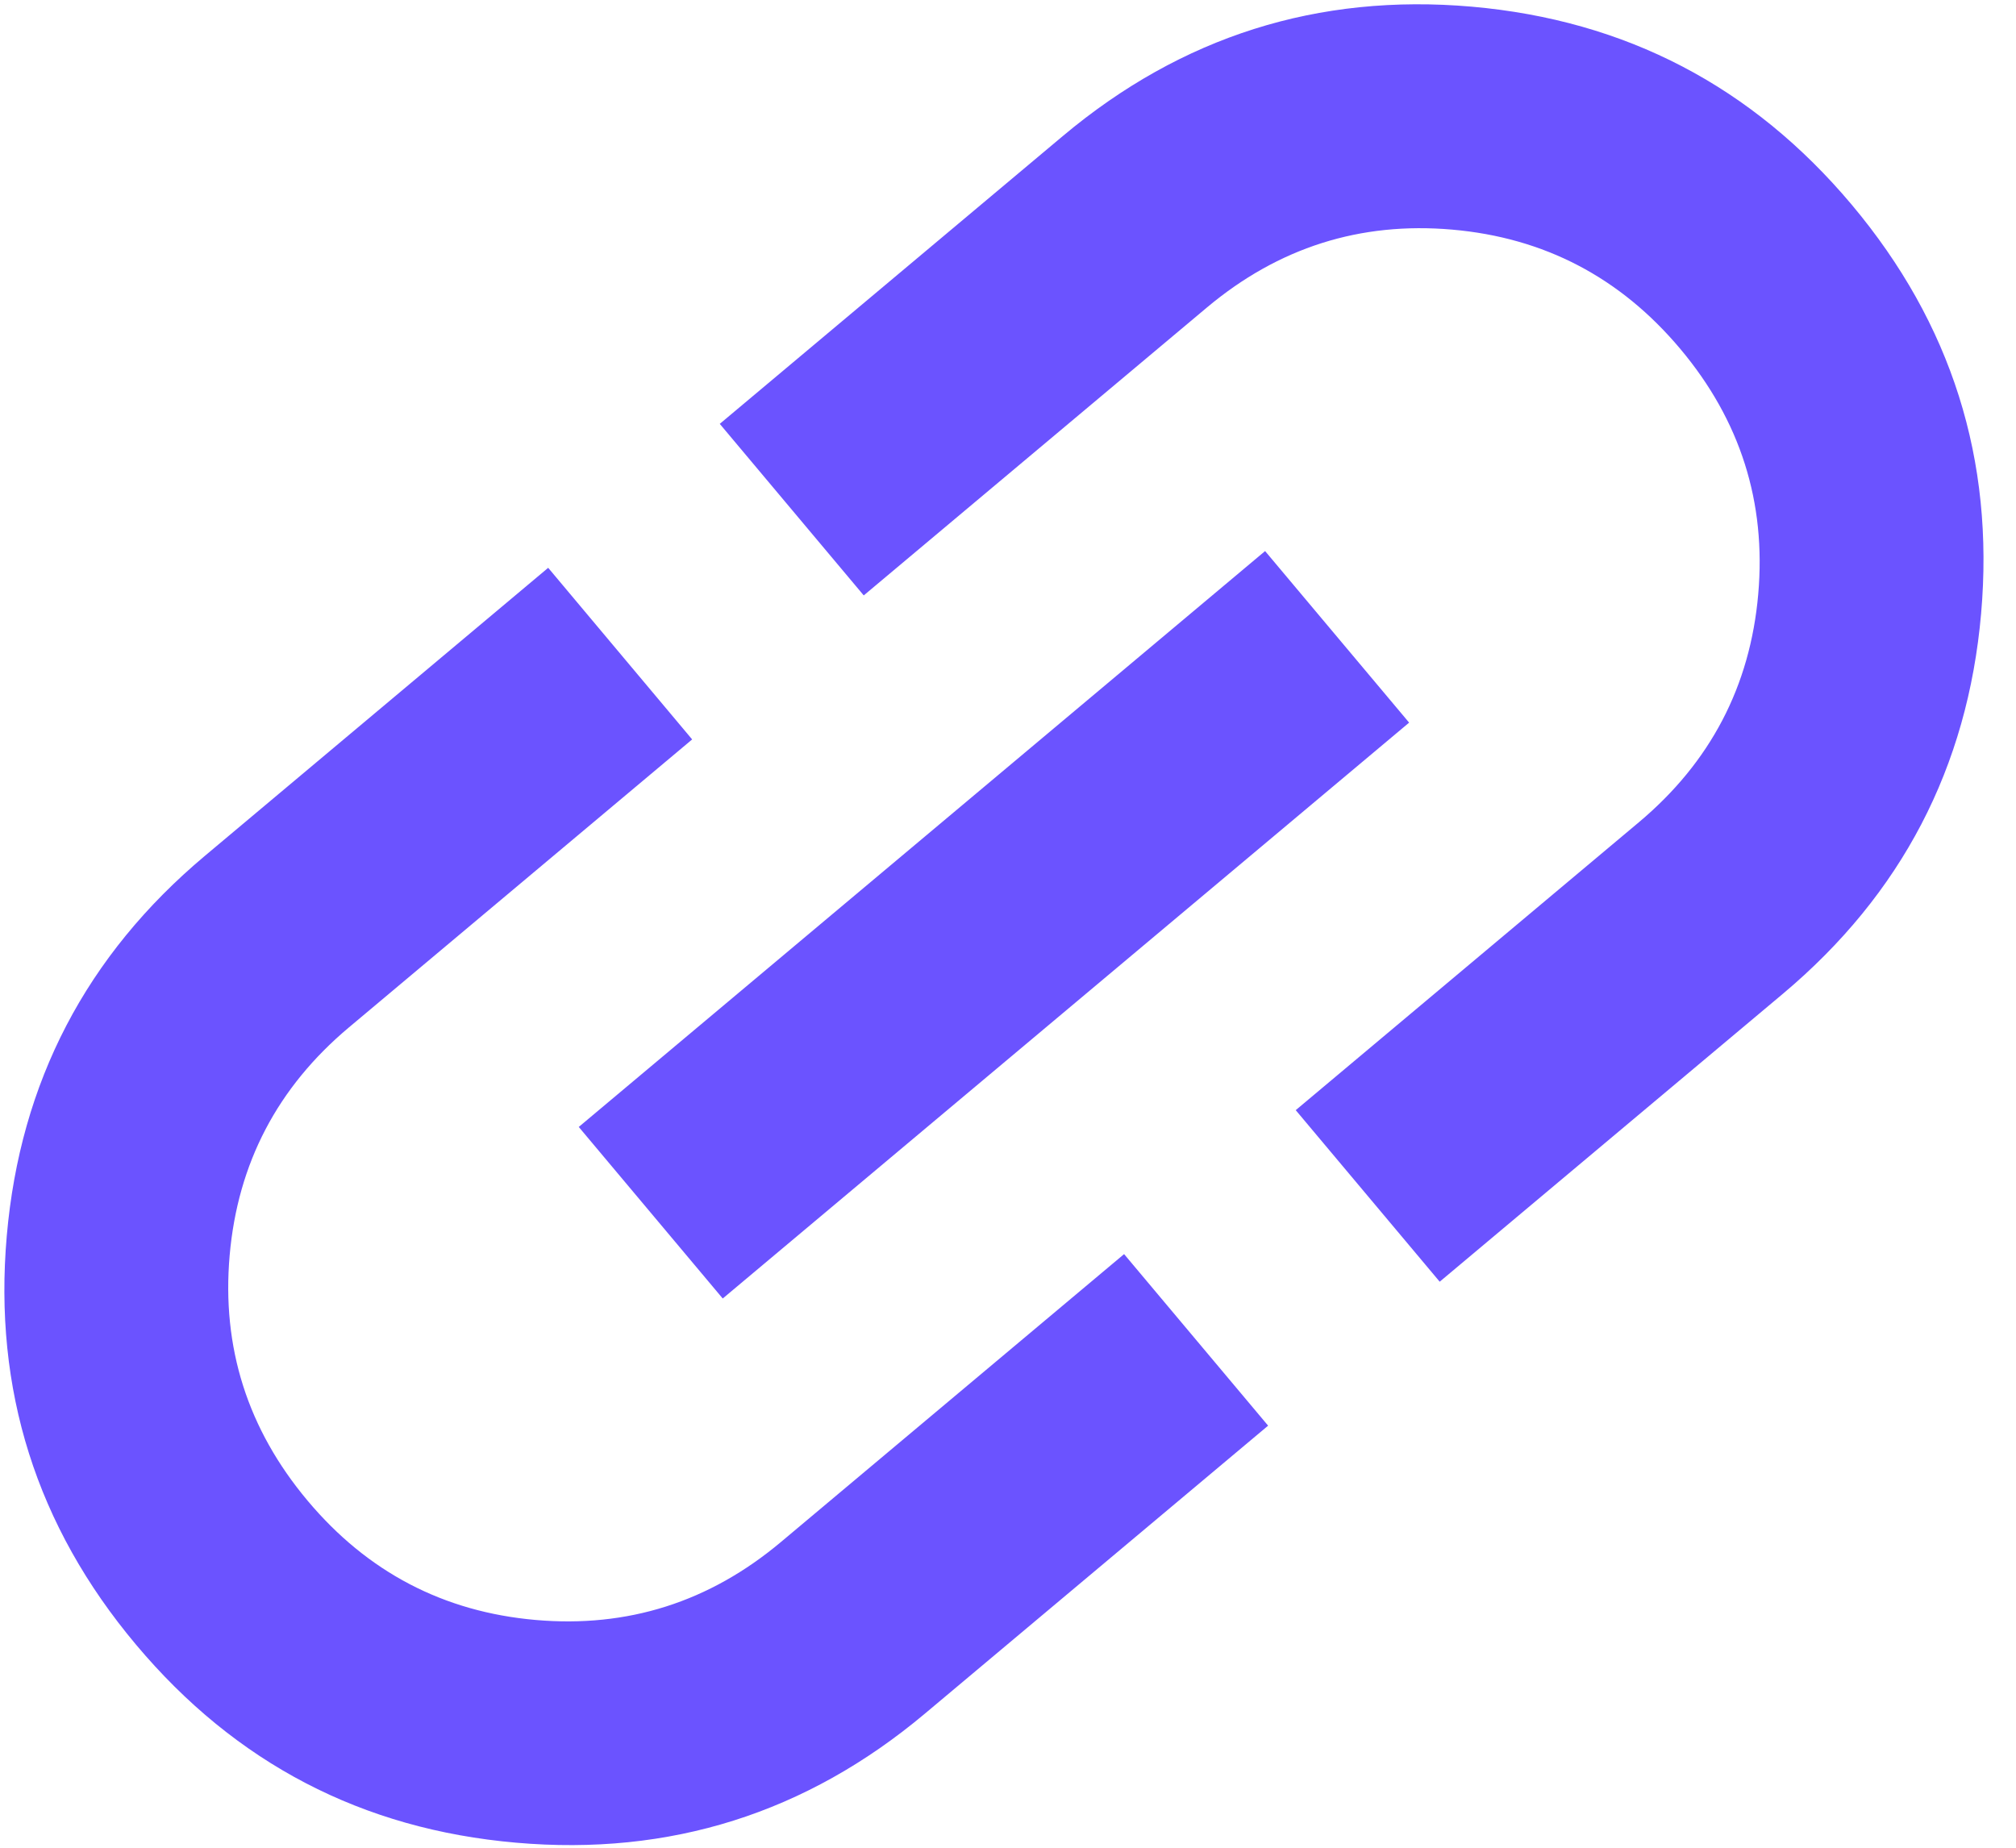
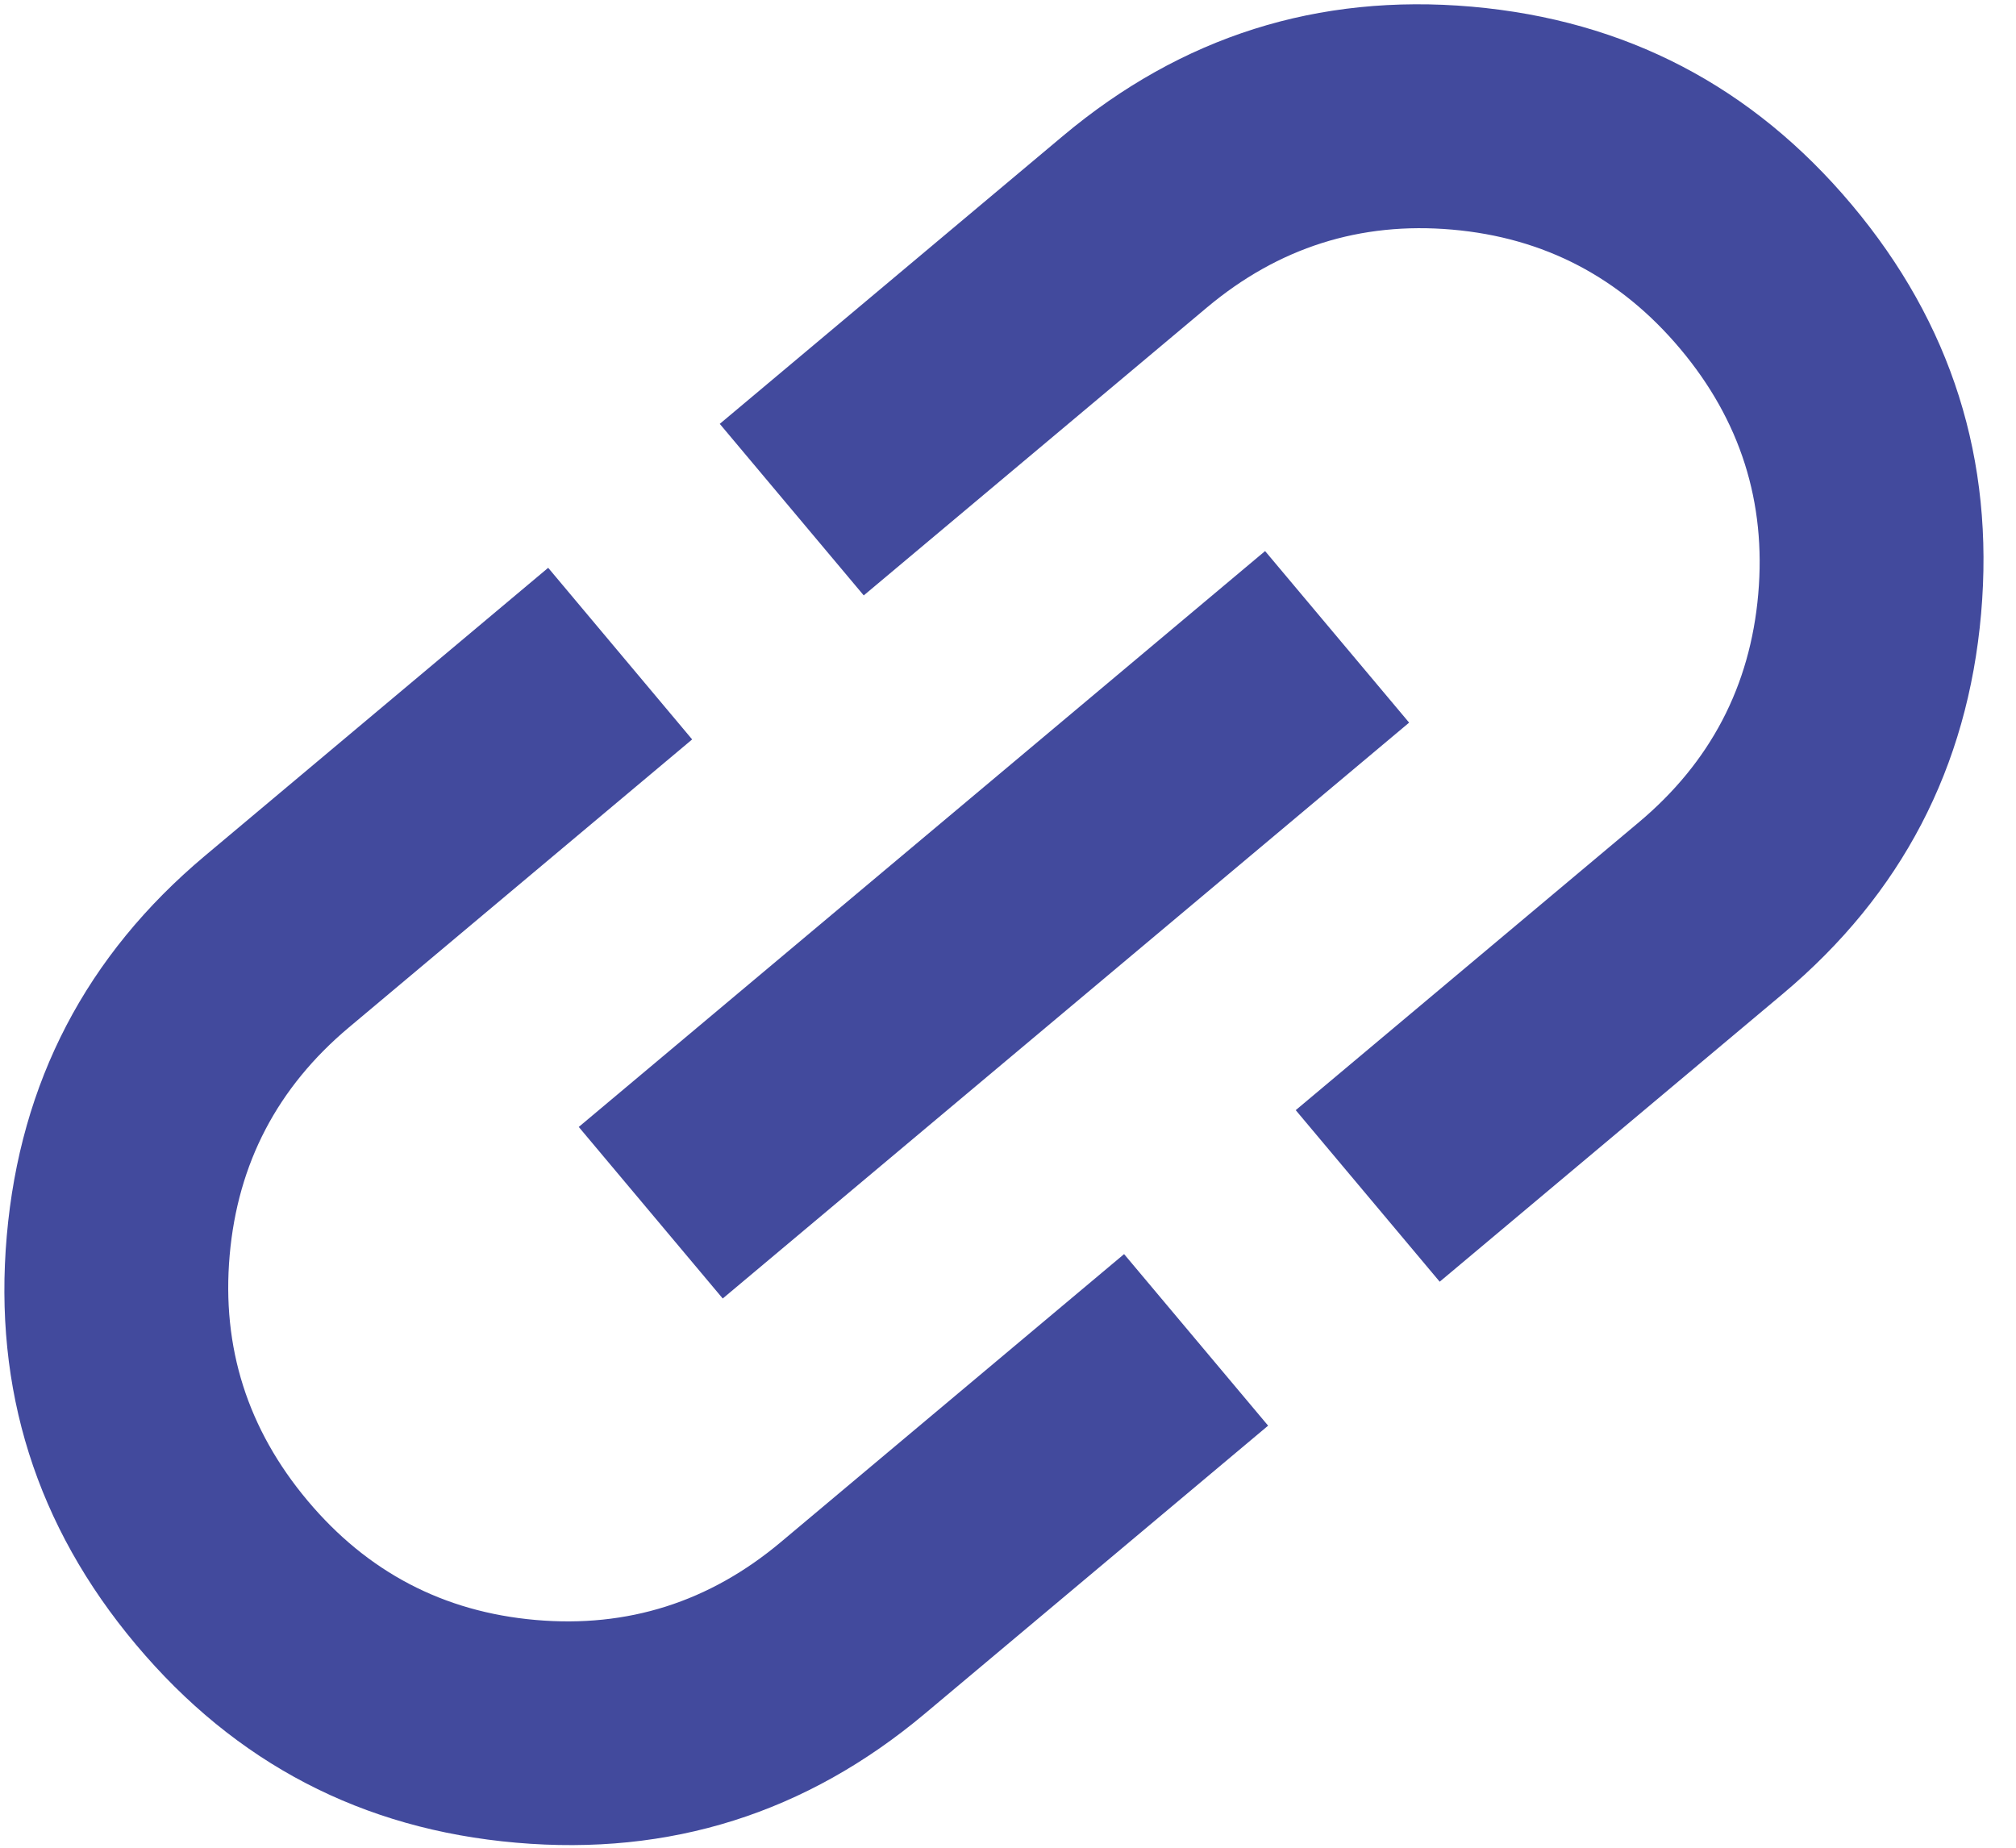
<svg xmlns="http://www.w3.org/2000/svg" width="36" height="33" viewBox="0 0 36 33" fill="none">
-   <path d="M22.645 25.462L16.516 30.605C14.397 32.383 11.963 33.151 9.216 32.91C6.469 32.671 4.206 31.491 2.428 29.372C0.649 27.253 -0.119 24.819 0.121 22.071C0.361 19.324 1.541 17.062 3.66 15.284L9.789 10.141L12.36 13.206L6.232 18.348C4.955 19.419 4.245 20.777 4.101 22.42C3.957 24.064 4.421 25.524 5.492 26.801C6.563 28.078 7.921 28.788 9.564 28.932C11.208 29.076 12.668 28.612 13.945 27.54L20.073 22.398L22.645 25.462ZM12.906 23.191L10.335 20.127L22.591 9.842L25.163 12.906L12.906 23.191ZM25.709 22.891L23.138 19.827L29.266 14.685C30.543 13.613 31.253 12.256 31.397 10.612C31.541 8.969 31.077 7.508 30.006 6.232C28.934 4.955 27.577 4.245 25.933 4.101C24.289 3.957 22.829 4.421 21.552 5.492L15.424 10.634L12.853 7.57L18.981 2.428C21.101 0.65 23.534 -0.12 26.281 0.119C29.029 0.361 31.291 1.541 33.07 3.66C34.848 5.78 35.617 8.213 35.377 10.959C35.136 13.707 33.956 15.97 31.837 17.749L25.709 22.891Z" fill="#6B53FF" />
+   <path d="M22.645 25.462L16.516 30.605C14.397 32.383 11.963 33.151 9.216 32.91C6.469 32.671 4.206 31.491 2.428 29.372C0.649 27.253 -0.119 24.819 0.121 22.071C0.361 19.324 1.541 17.062 3.66 15.284L9.789 10.141L12.36 13.206L6.232 18.348C4.955 19.419 4.245 20.777 4.101 22.42C3.957 24.064 4.421 25.524 5.492 26.801C6.563 28.078 7.921 28.788 9.564 28.932C11.208 29.076 12.668 28.612 13.945 27.54L20.073 22.398L22.645 25.462ZM12.906 23.191L10.335 20.127L22.591 9.842L25.163 12.906L12.906 23.191ZM25.709 22.891L23.138 19.827L29.266 14.685C30.543 13.613 31.253 12.256 31.397 10.612C31.541 8.969 31.077 7.508 30.006 6.232C28.934 4.955 27.577 4.245 25.933 4.101C24.289 3.957 22.829 4.421 21.552 5.492L15.424 10.634L12.853 7.57L18.981 2.428C21.101 0.65 23.534 -0.12 26.281 0.119C29.029 0.361 31.291 1.541 33.07 3.66C34.848 5.78 35.617 8.213 35.377 10.959C35.136 13.707 33.956 15.97 31.837 17.749L25.709 22.891Z" fill="rgba(66, 74, 157, 1)" />
</svg>
